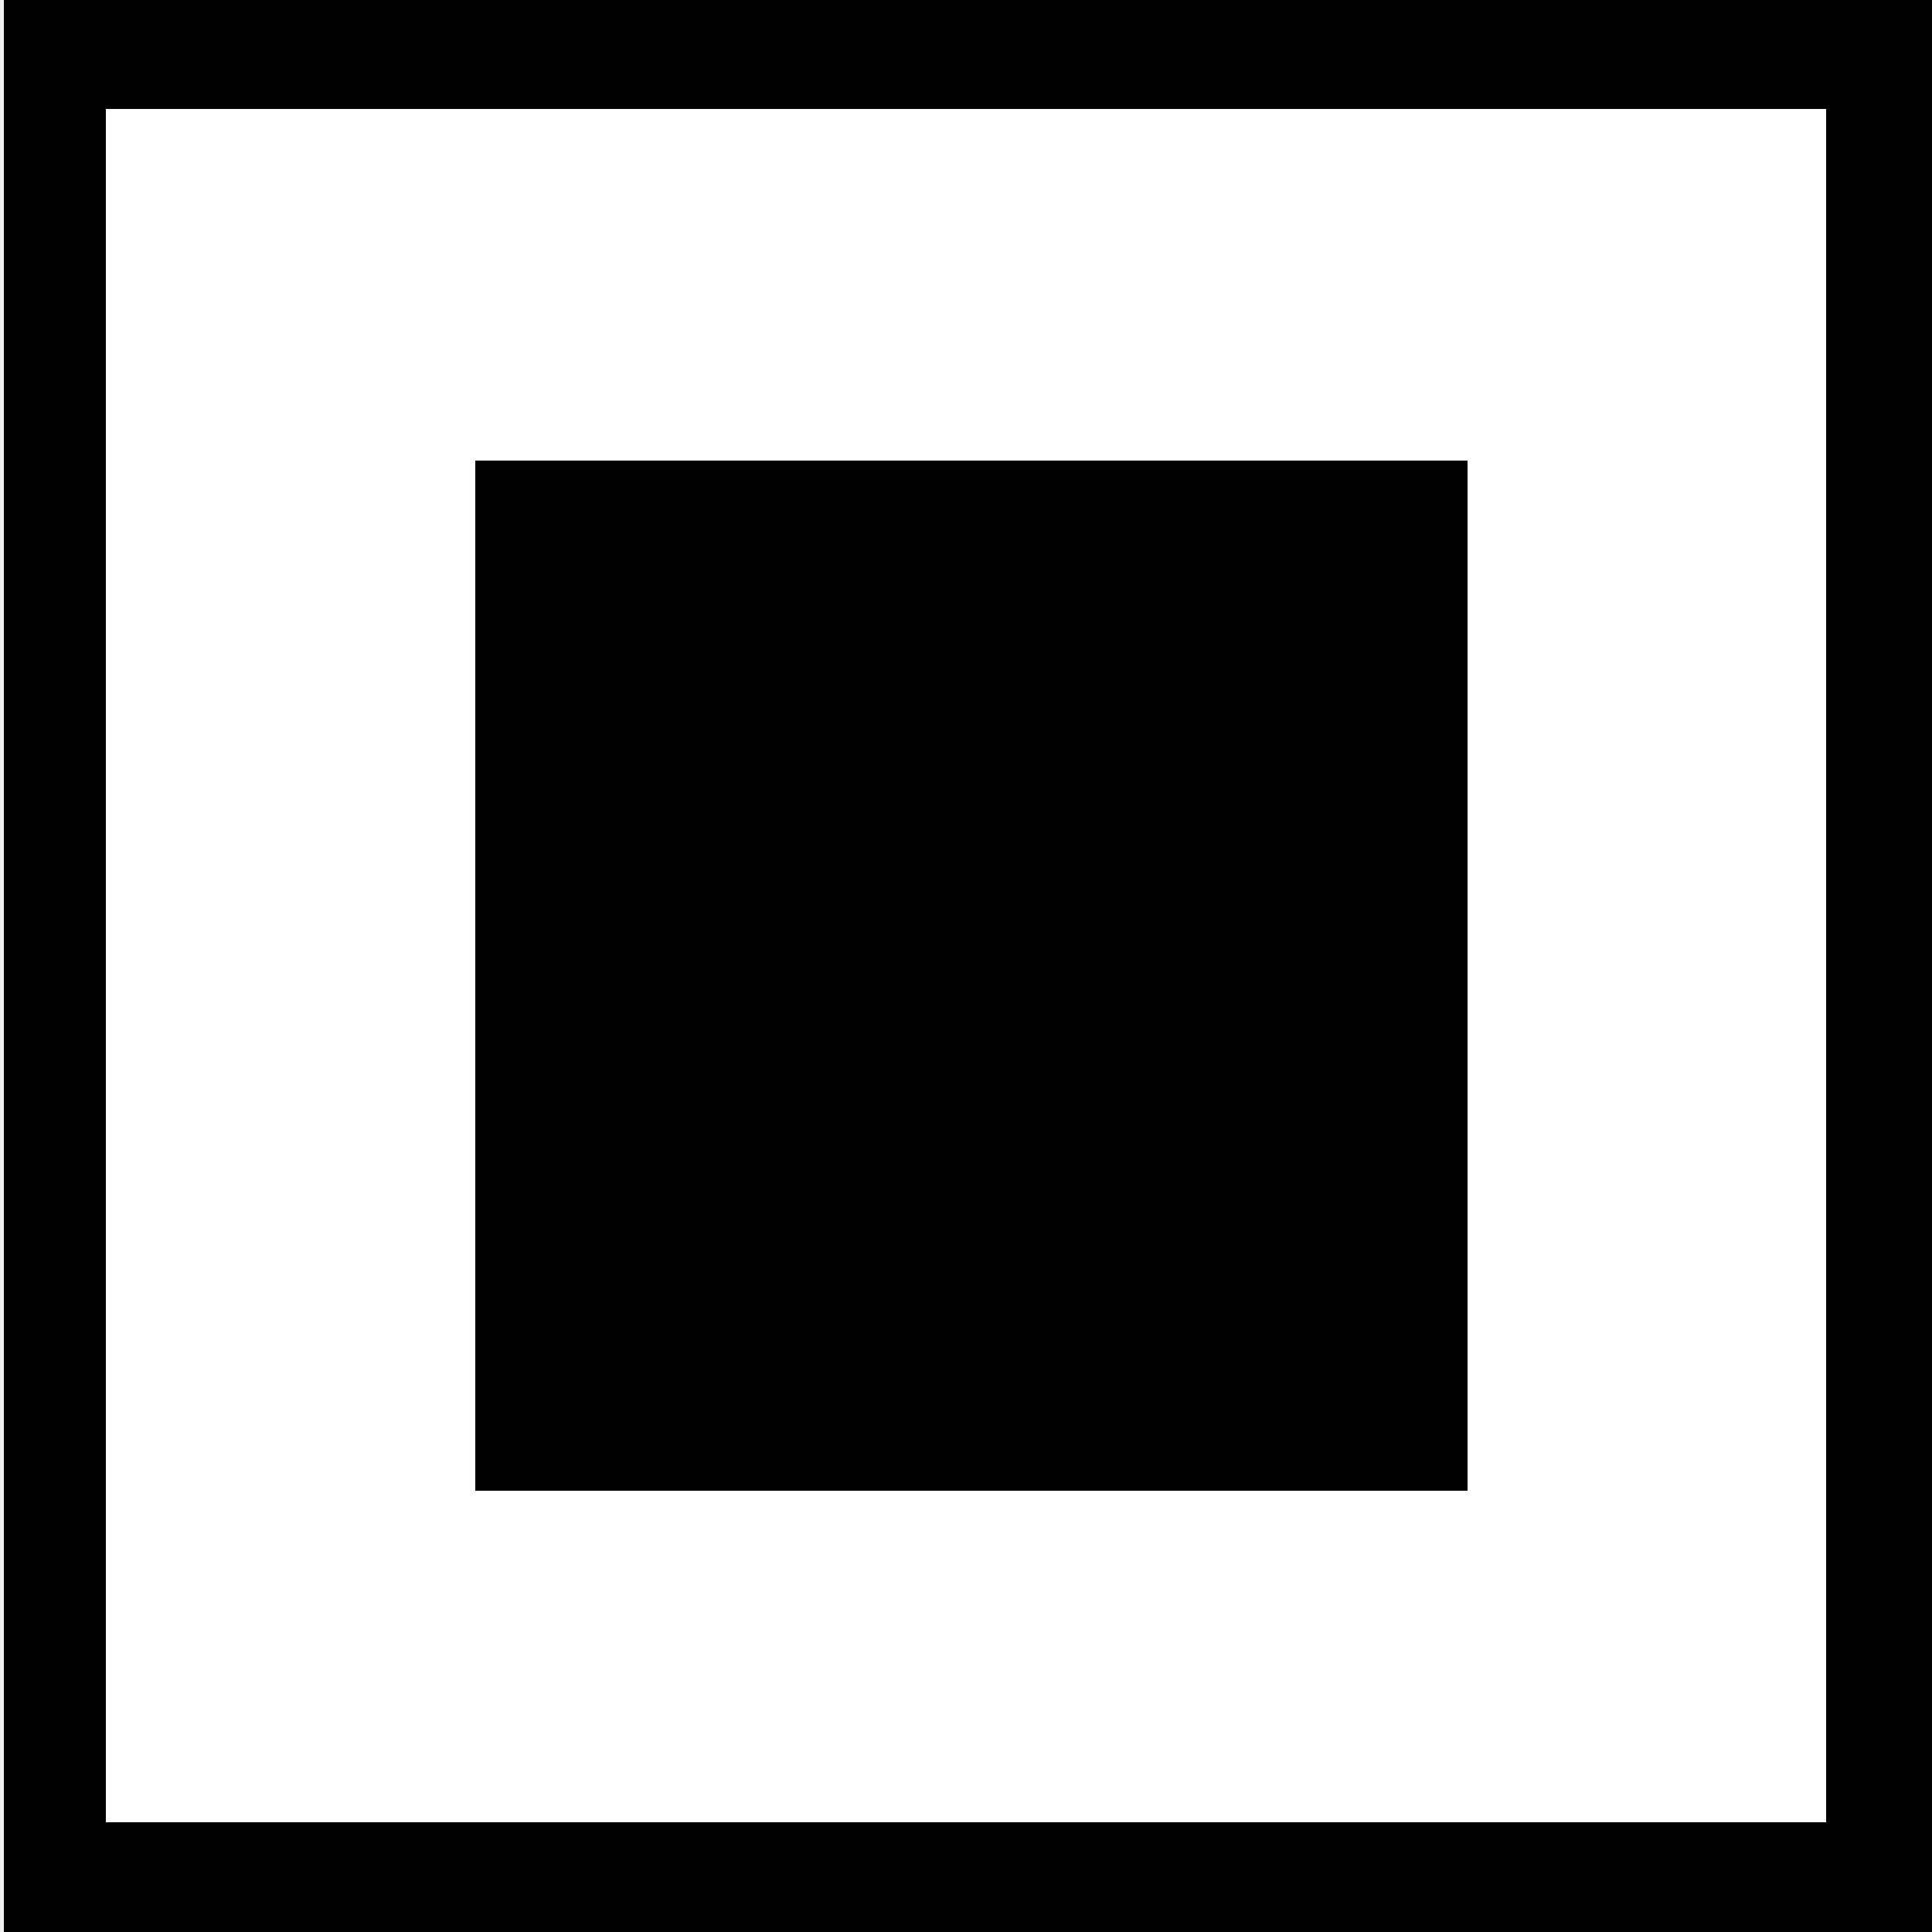
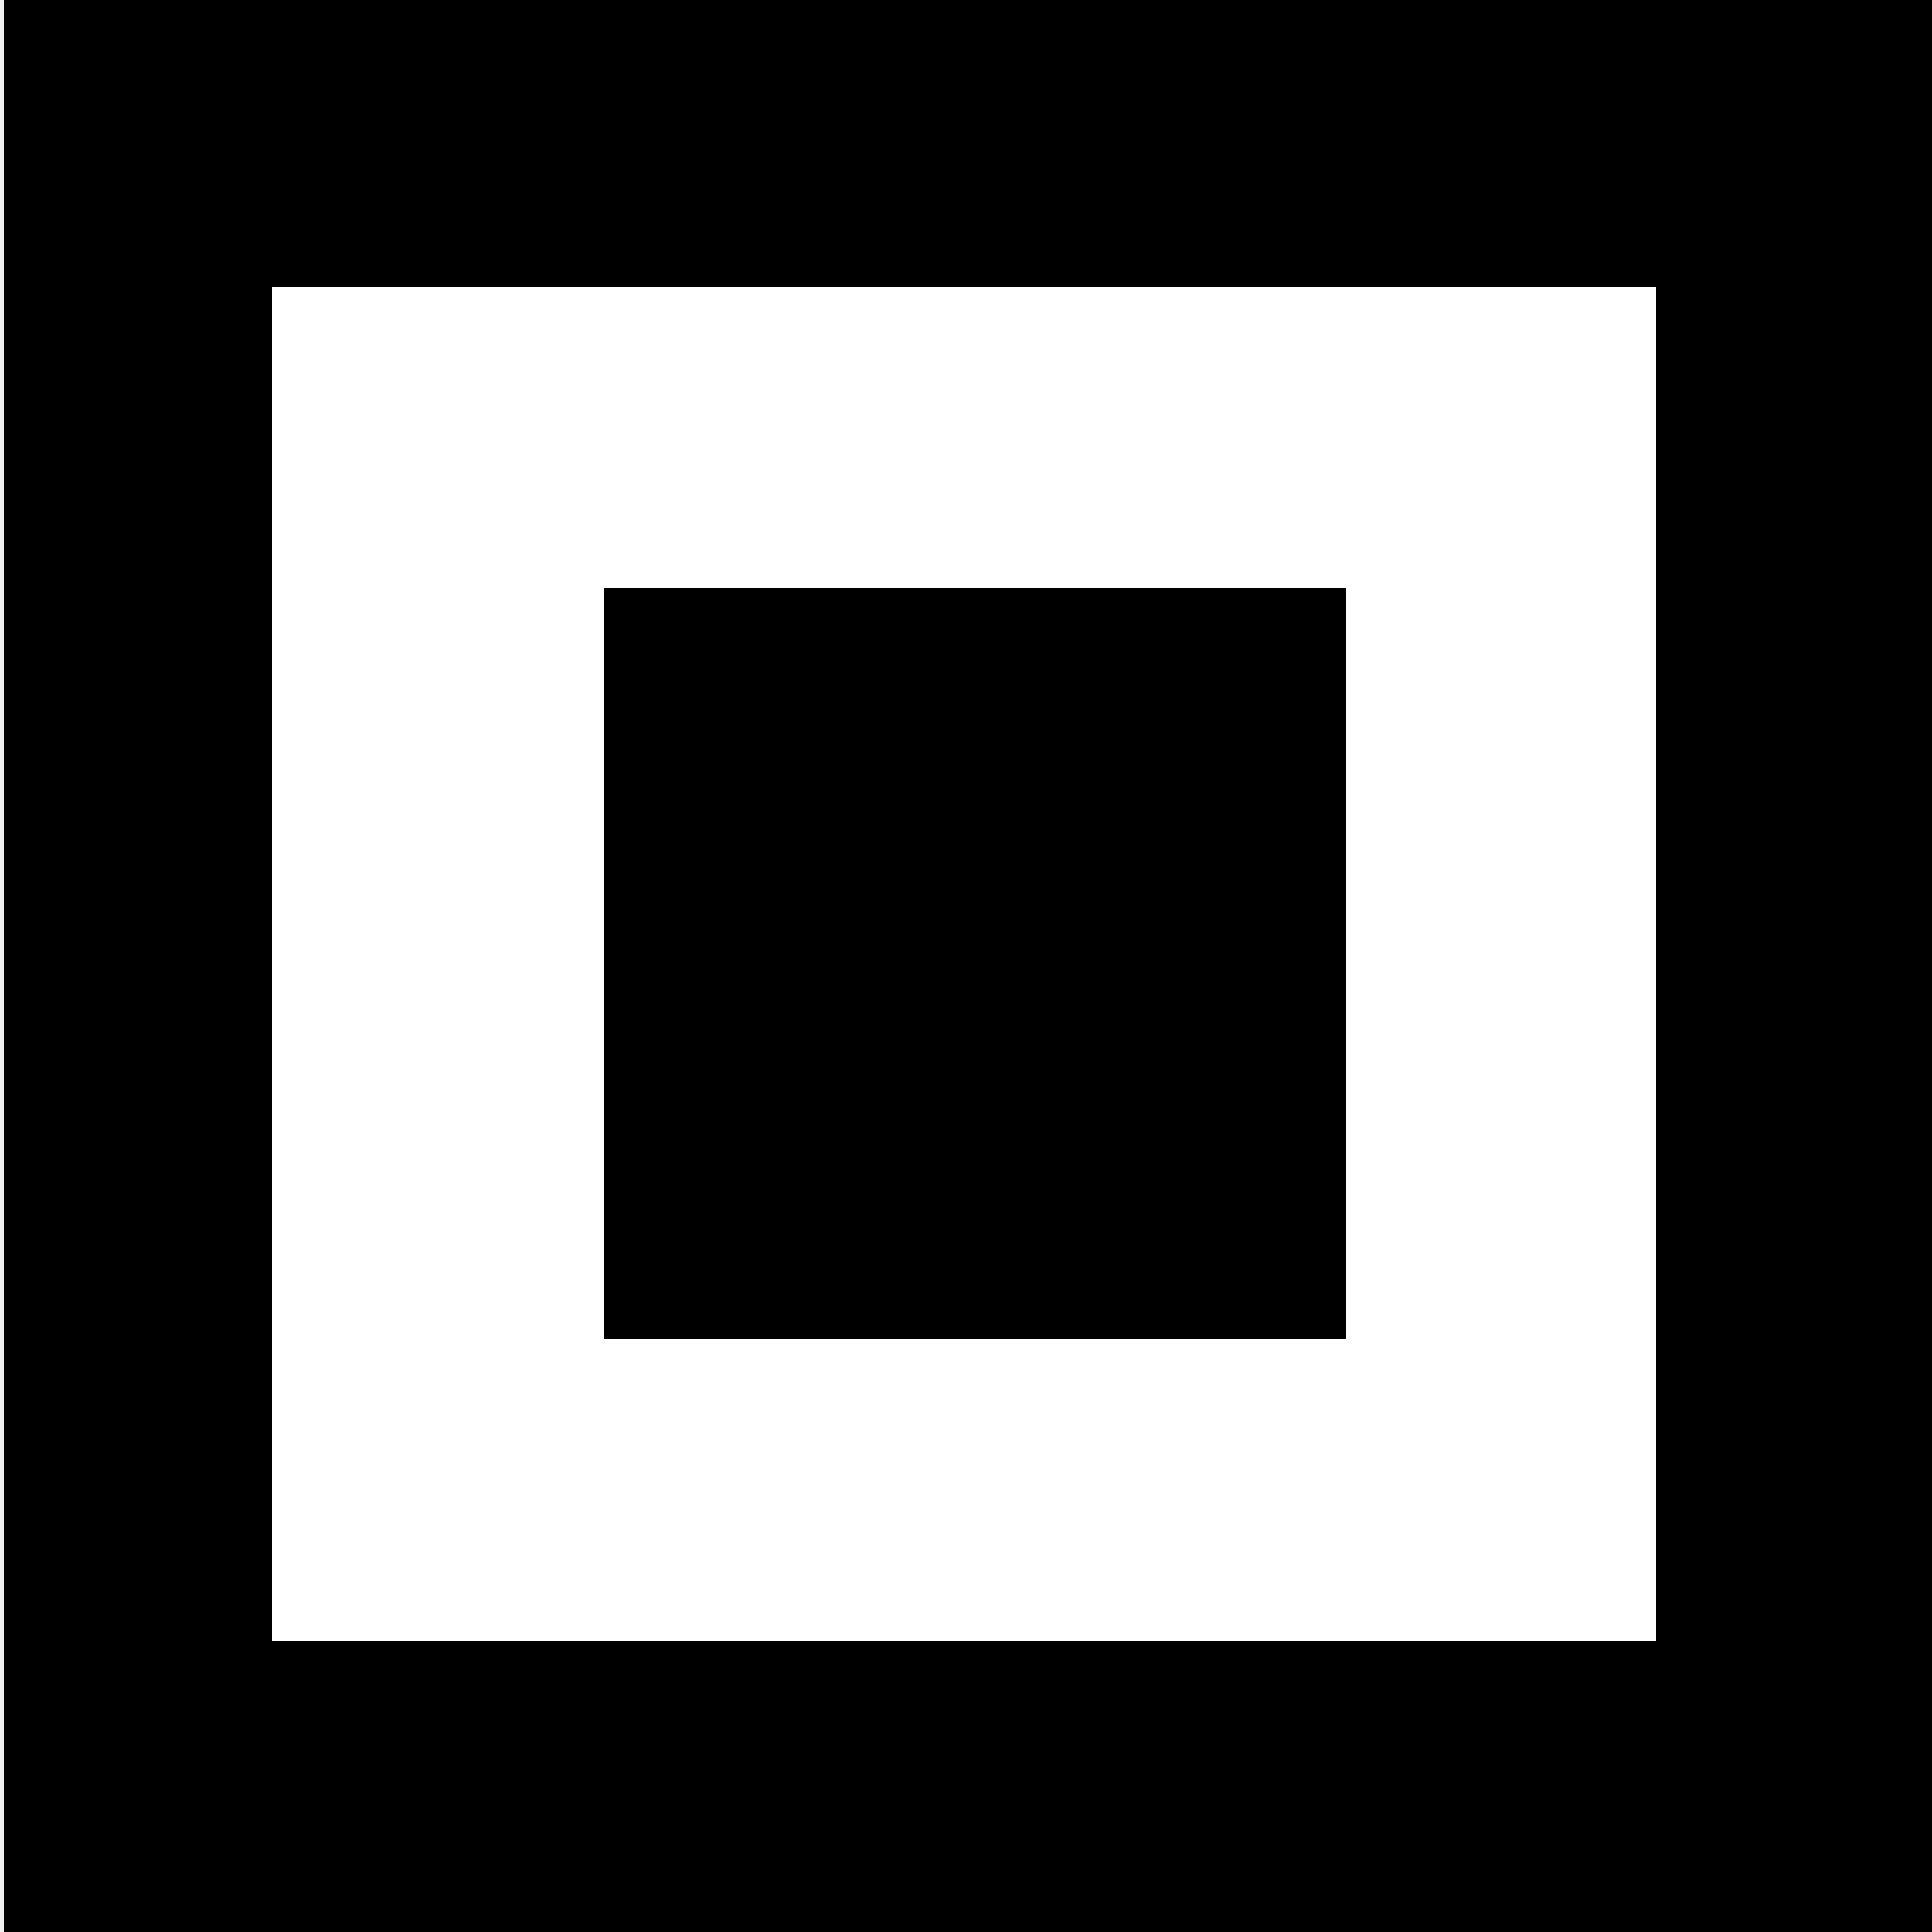
<svg xmlns="http://www.w3.org/2000/svg" width="8" height="8" viewBox="0 0 2.117 2.117" version="1.1" id="svg8" style="shape-rendering:crispEdges">
  <defs id="defs2" />
  <g id="layer1" transform="translate(0,-294.8833)">
    <rect style="fill:#000000;stroke-width:0.265" id="rect5072" width="2.121" height="2.133" x="0.004" y="294.883" />
    <rect style="fill:#ffffff;stroke-width:0.265" id="rect5078" width="1.885" height="1.877" x="0.116" y="295.003" />
    <rect style="fill:#000000;stroke-width:0.265" id="rect5080" width="1.517" height="1.484" x="0.298" y="295.198" />
    <rect style="fill:#ffffff;stroke-width:0.265" id="rect5082" width="1.538" height="1.567" x="0.298" y="295.198" />
    <rect style="fill:#000000;stroke-width:0.265" id="rect5084" width="1.087" height="1.129" x="0.521" y="295.388" />
+     <rect style="fill:#000000;stroke-width:0.265" id="rect5086" width="0.116" height="1.935" x="0.116" y="295.003" />
+     <rect style="fill:#000000;stroke-width:0.265" id="rect5088" width="1.877" height="0.141" x="0.116" y="296.797" />
+     <rect style="fill:#000000;stroke-width:0.265" id="rect5090" width="0.194" height="2.067" x="1.931" y="294.949" />
+     <rect style="fill:#000000;stroke-width:0.265" id="rect5104" width="1.769" height="1.877" x="0.232" y="295.003" />
+     <rect style="fill:#ffffff;stroke-width:0.265" id="rect5106" width="1.517" height="1.484" x="0.298" y="295.198" />
+     <rect style="fill:#000000;stroke-width:0.265" id="rect5108" width="0.814" height="0.823" x="0.661" y="295.528" />
  </g>
</svg>
